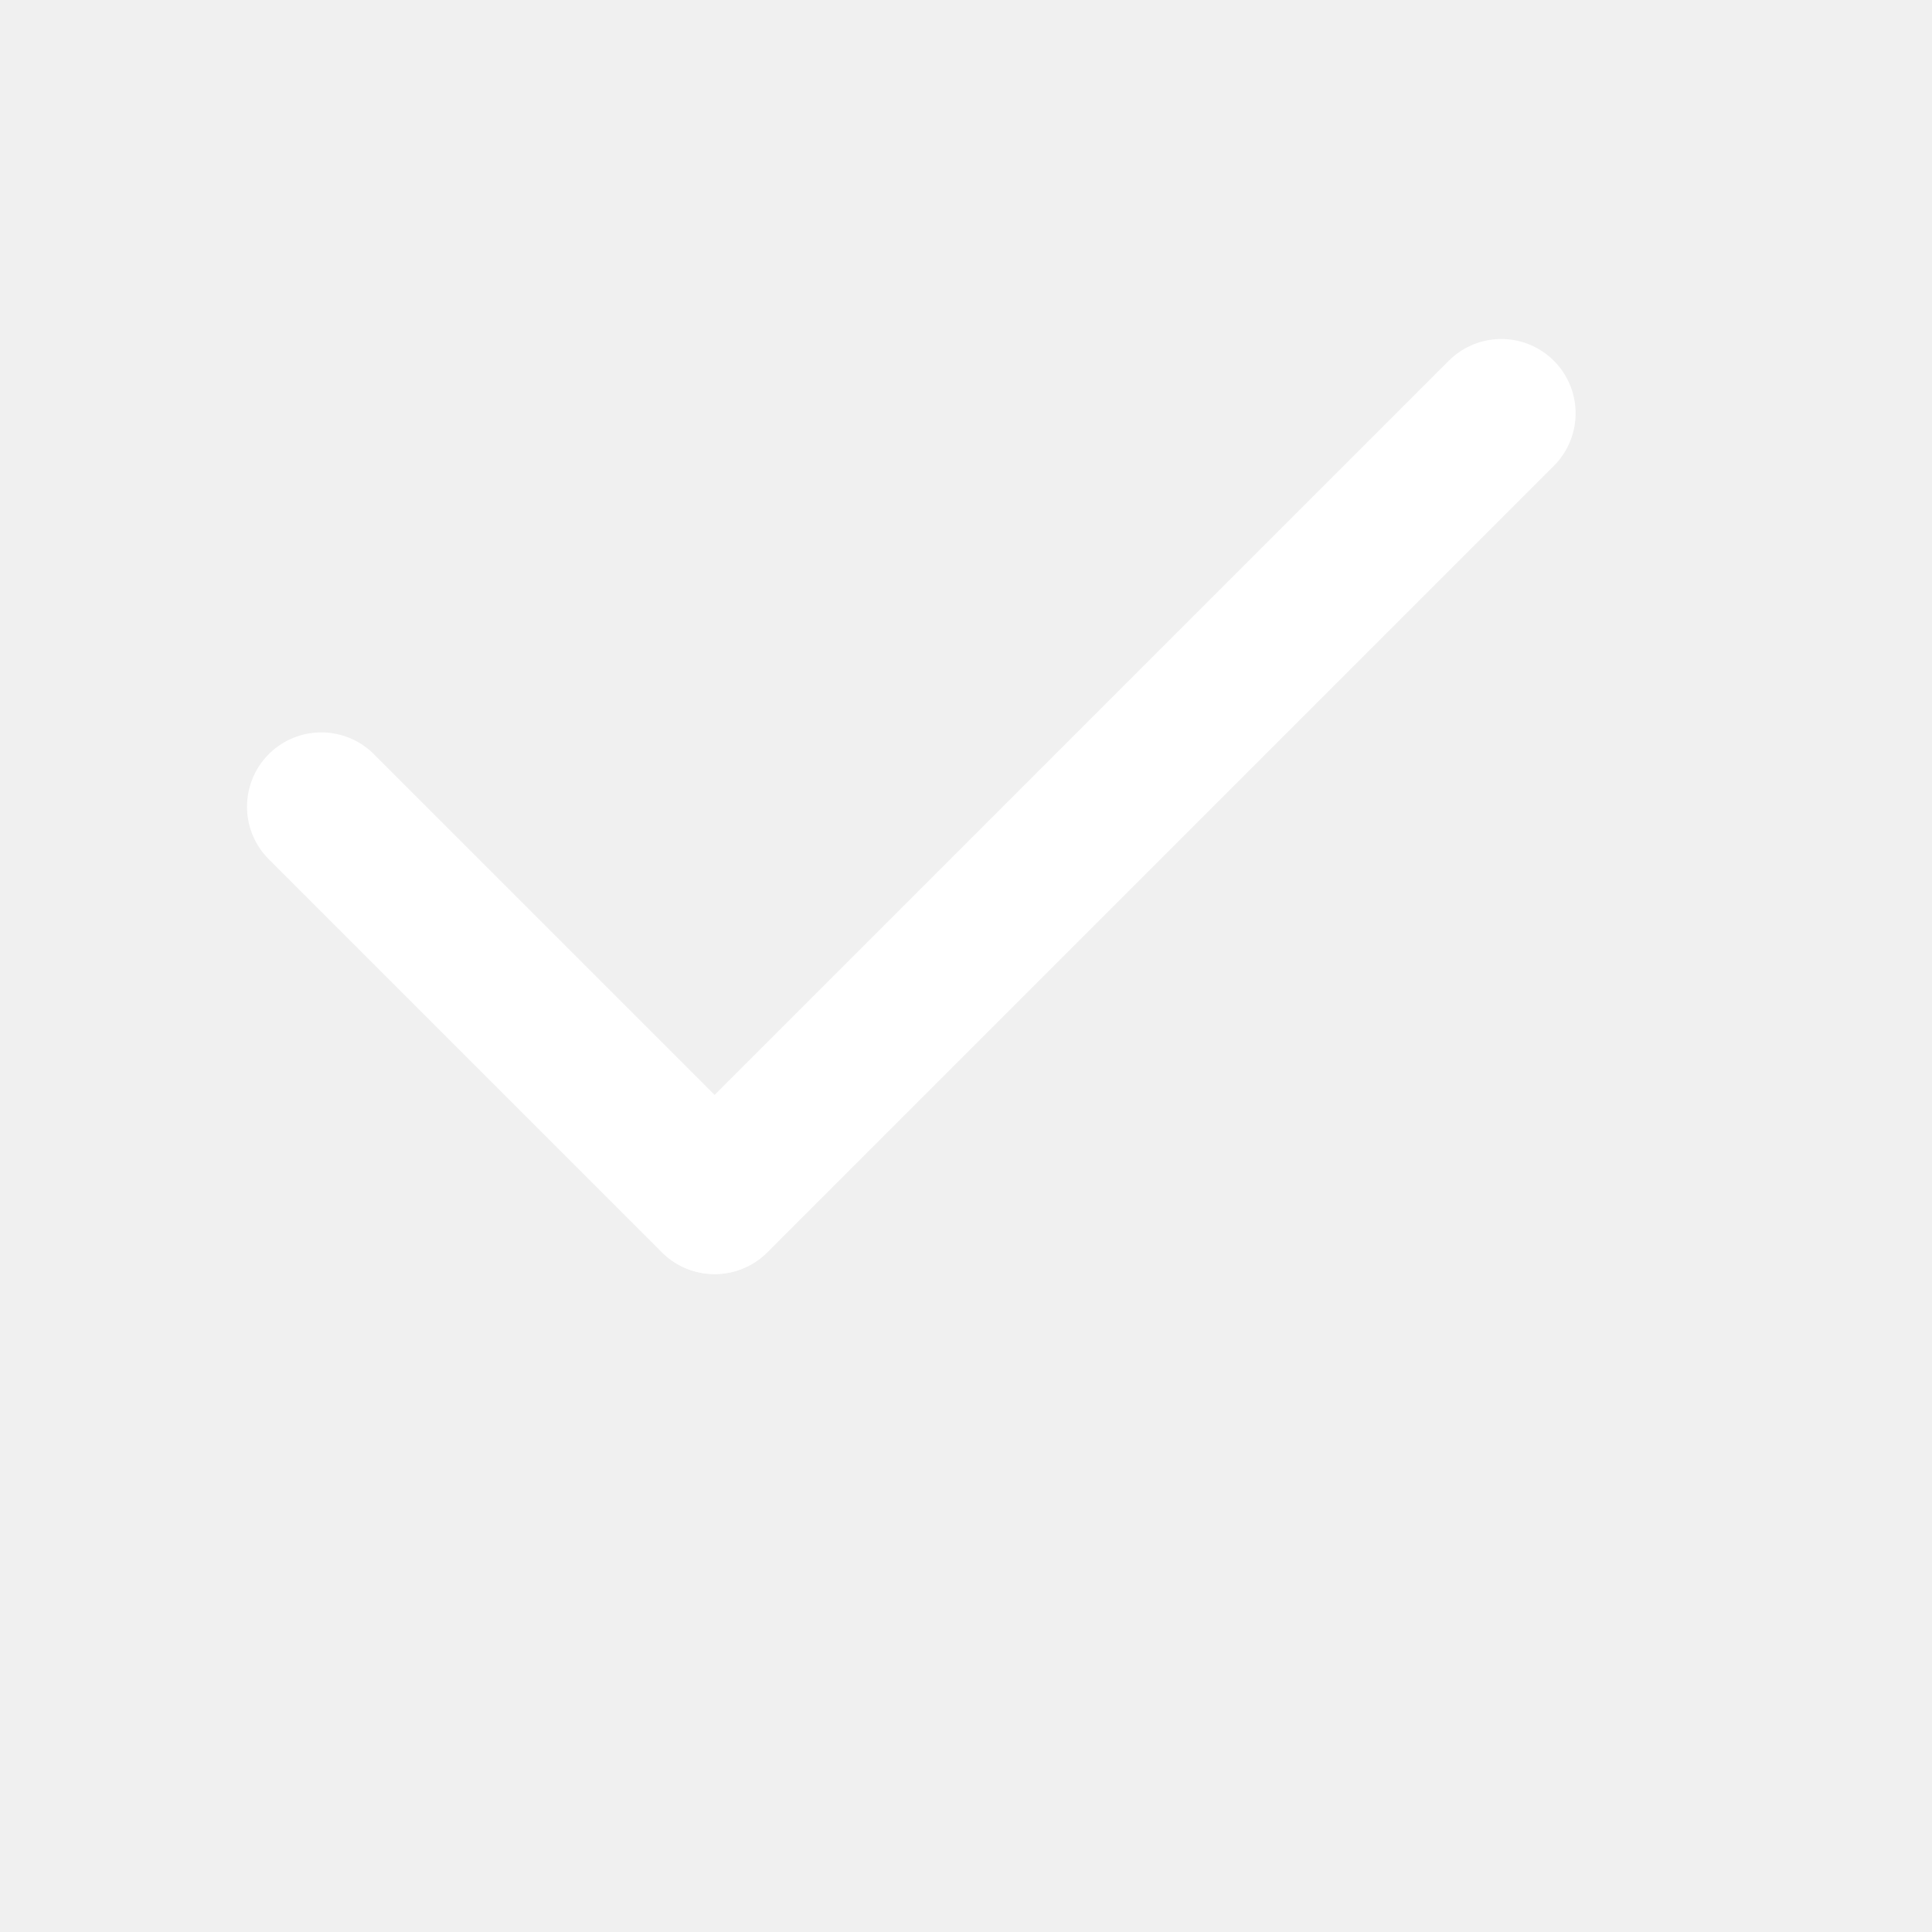
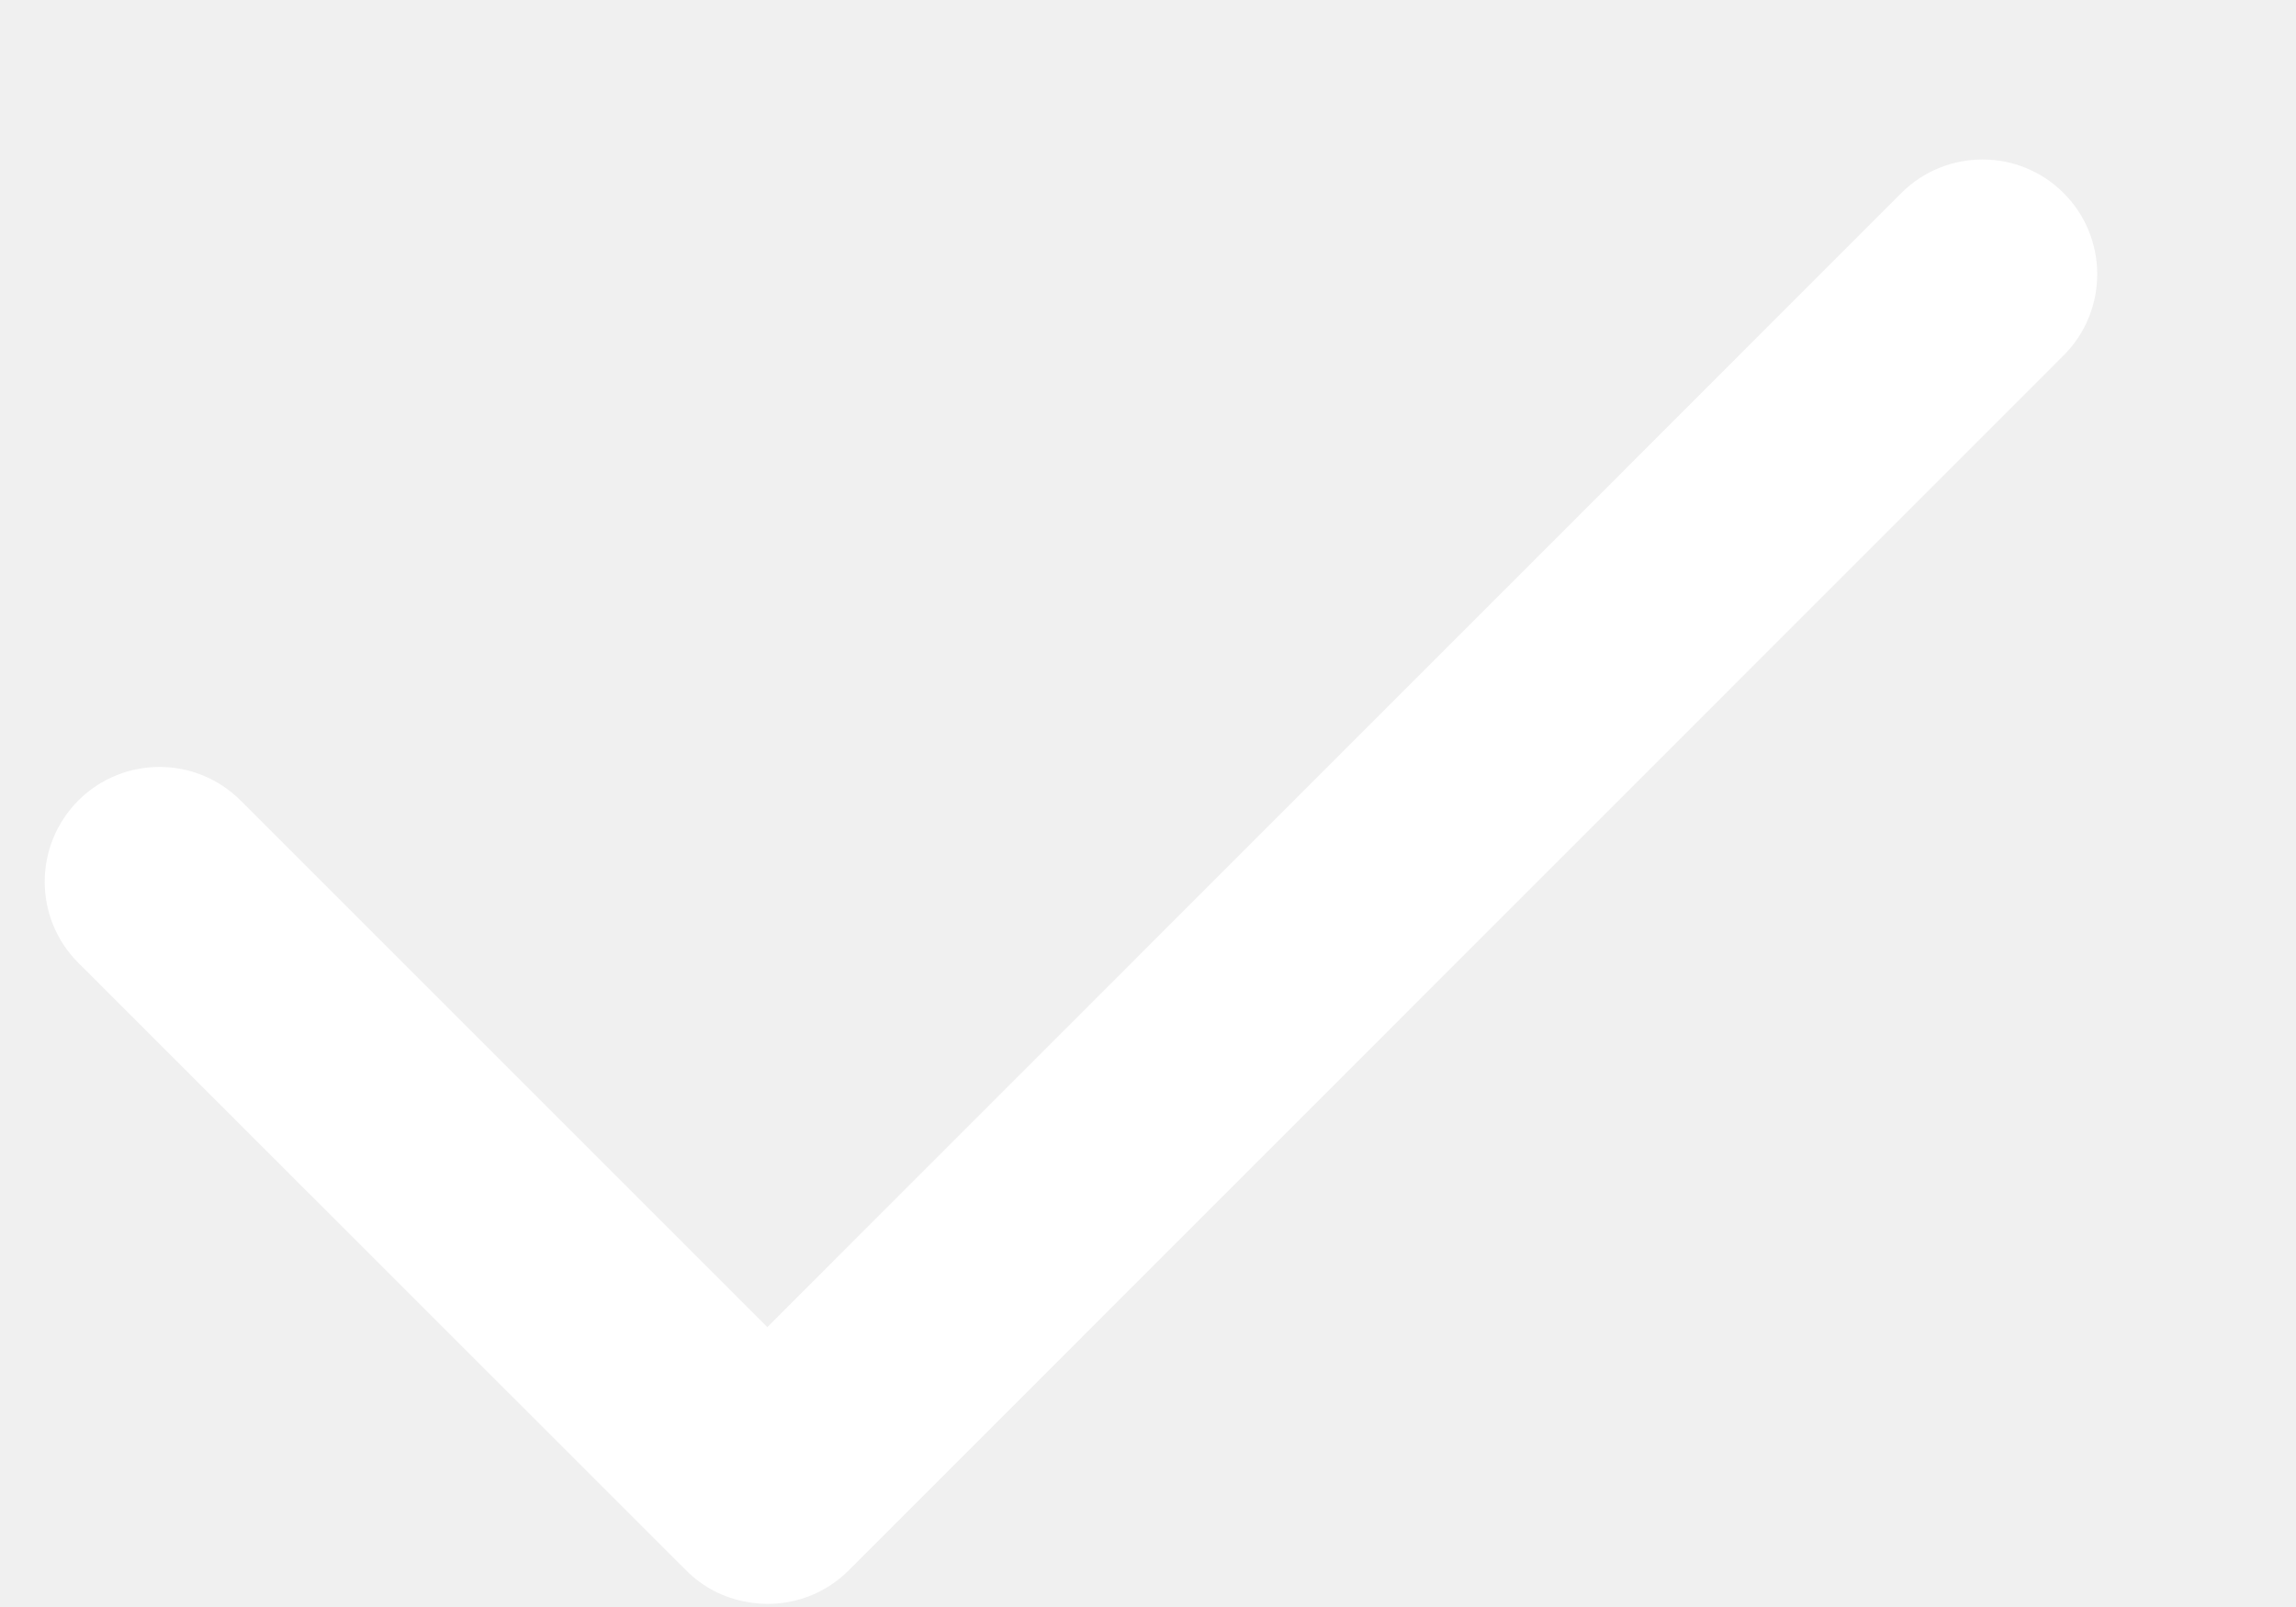
- <svg xmlns="http://www.w3.org/2000/svg" width="13" height="13" viewBox="0 0 13 13" fill="none">
-   <path d="M2.162 5.428L4.807 8.073" stroke="white" stroke-linecap="round" />
-   <path d="M10.102 2.781L4.81 8.073" stroke="white" stroke-linecap="round" />
+ <svg xmlns="http://www.w3.org/2000/svg" width="10" height="7" viewBox="0 0 10 7" fill="none">
+   <path id="Union" fill-rule="evenodd" clip-rule="evenodd" d="M3.253 6.978C3.155 6.961 3.062 6.915 2.987 6.839L0.341 4.194C0.146 3.999 0.146 3.683 0.341 3.487C0.536 3.292 0.853 3.292 1.048 3.487L3.342 5.781L8.281 0.841C8.476 0.646 8.793 0.646 8.988 0.841C9.183 1.036 9.183 1.353 8.988 1.548L3.697 6.84C3.576 6.961 3.409 7.007 3.253 6.978Z" fill="white" />
</svg>
